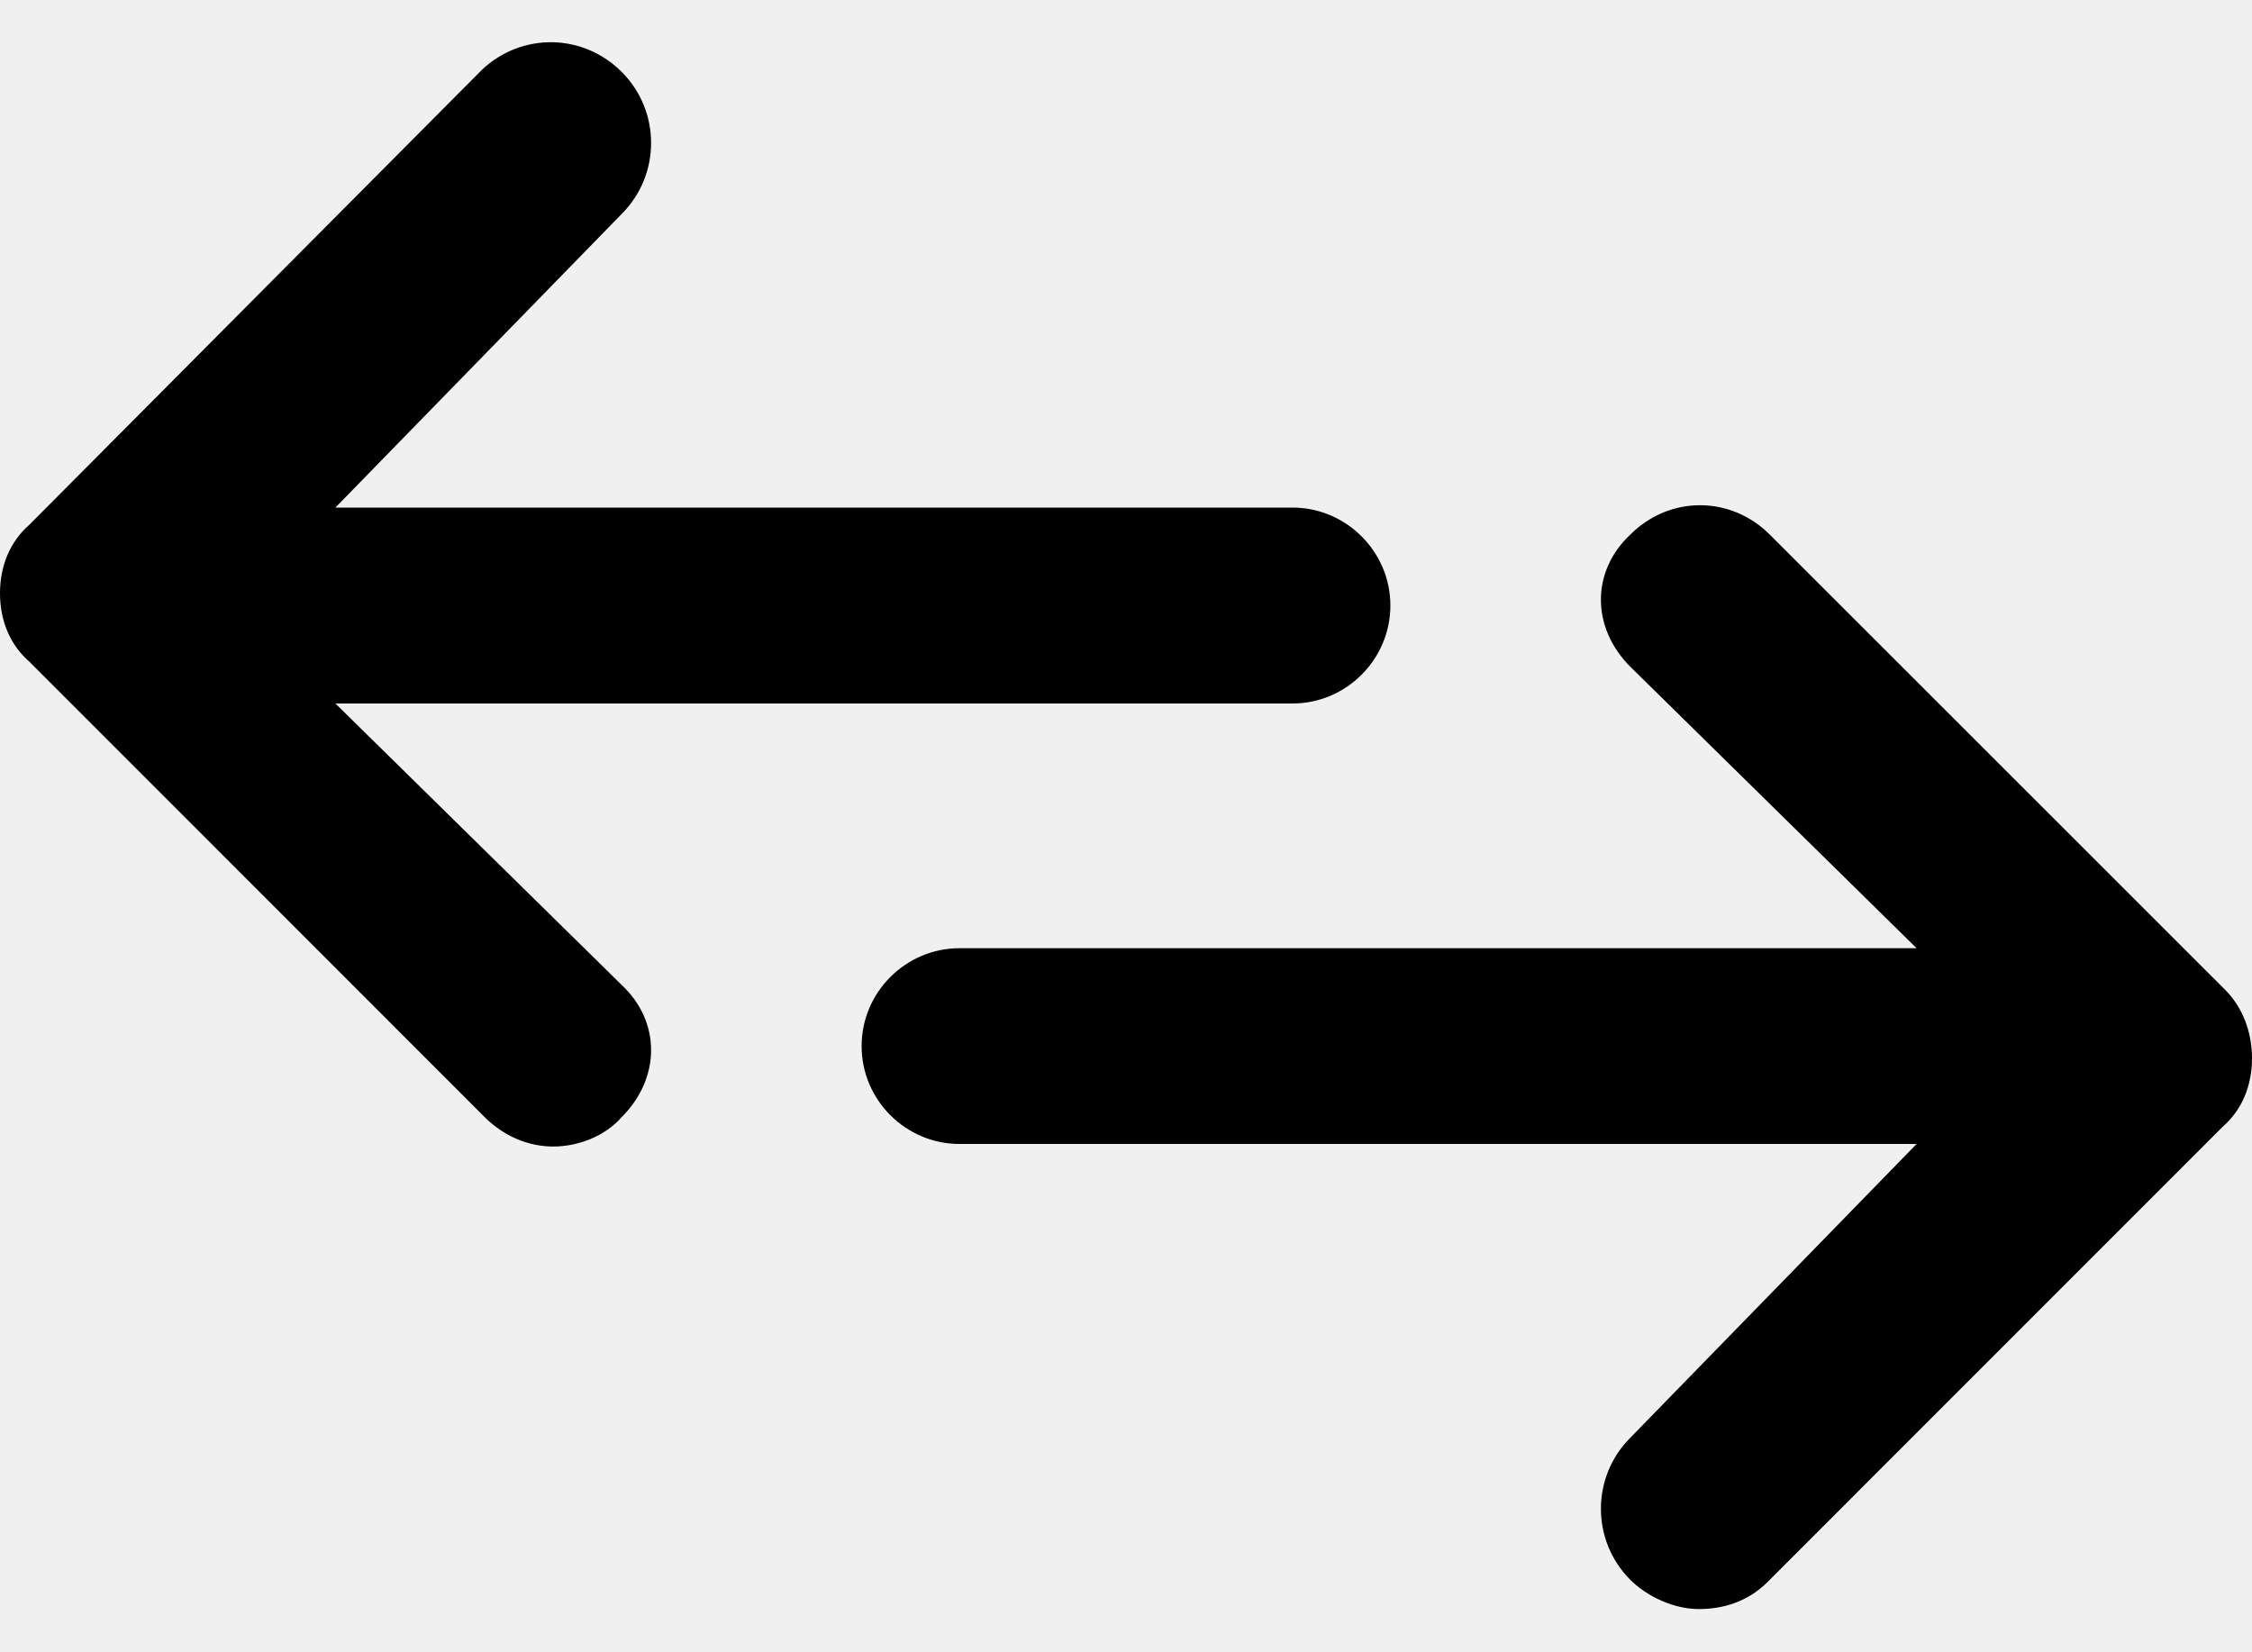
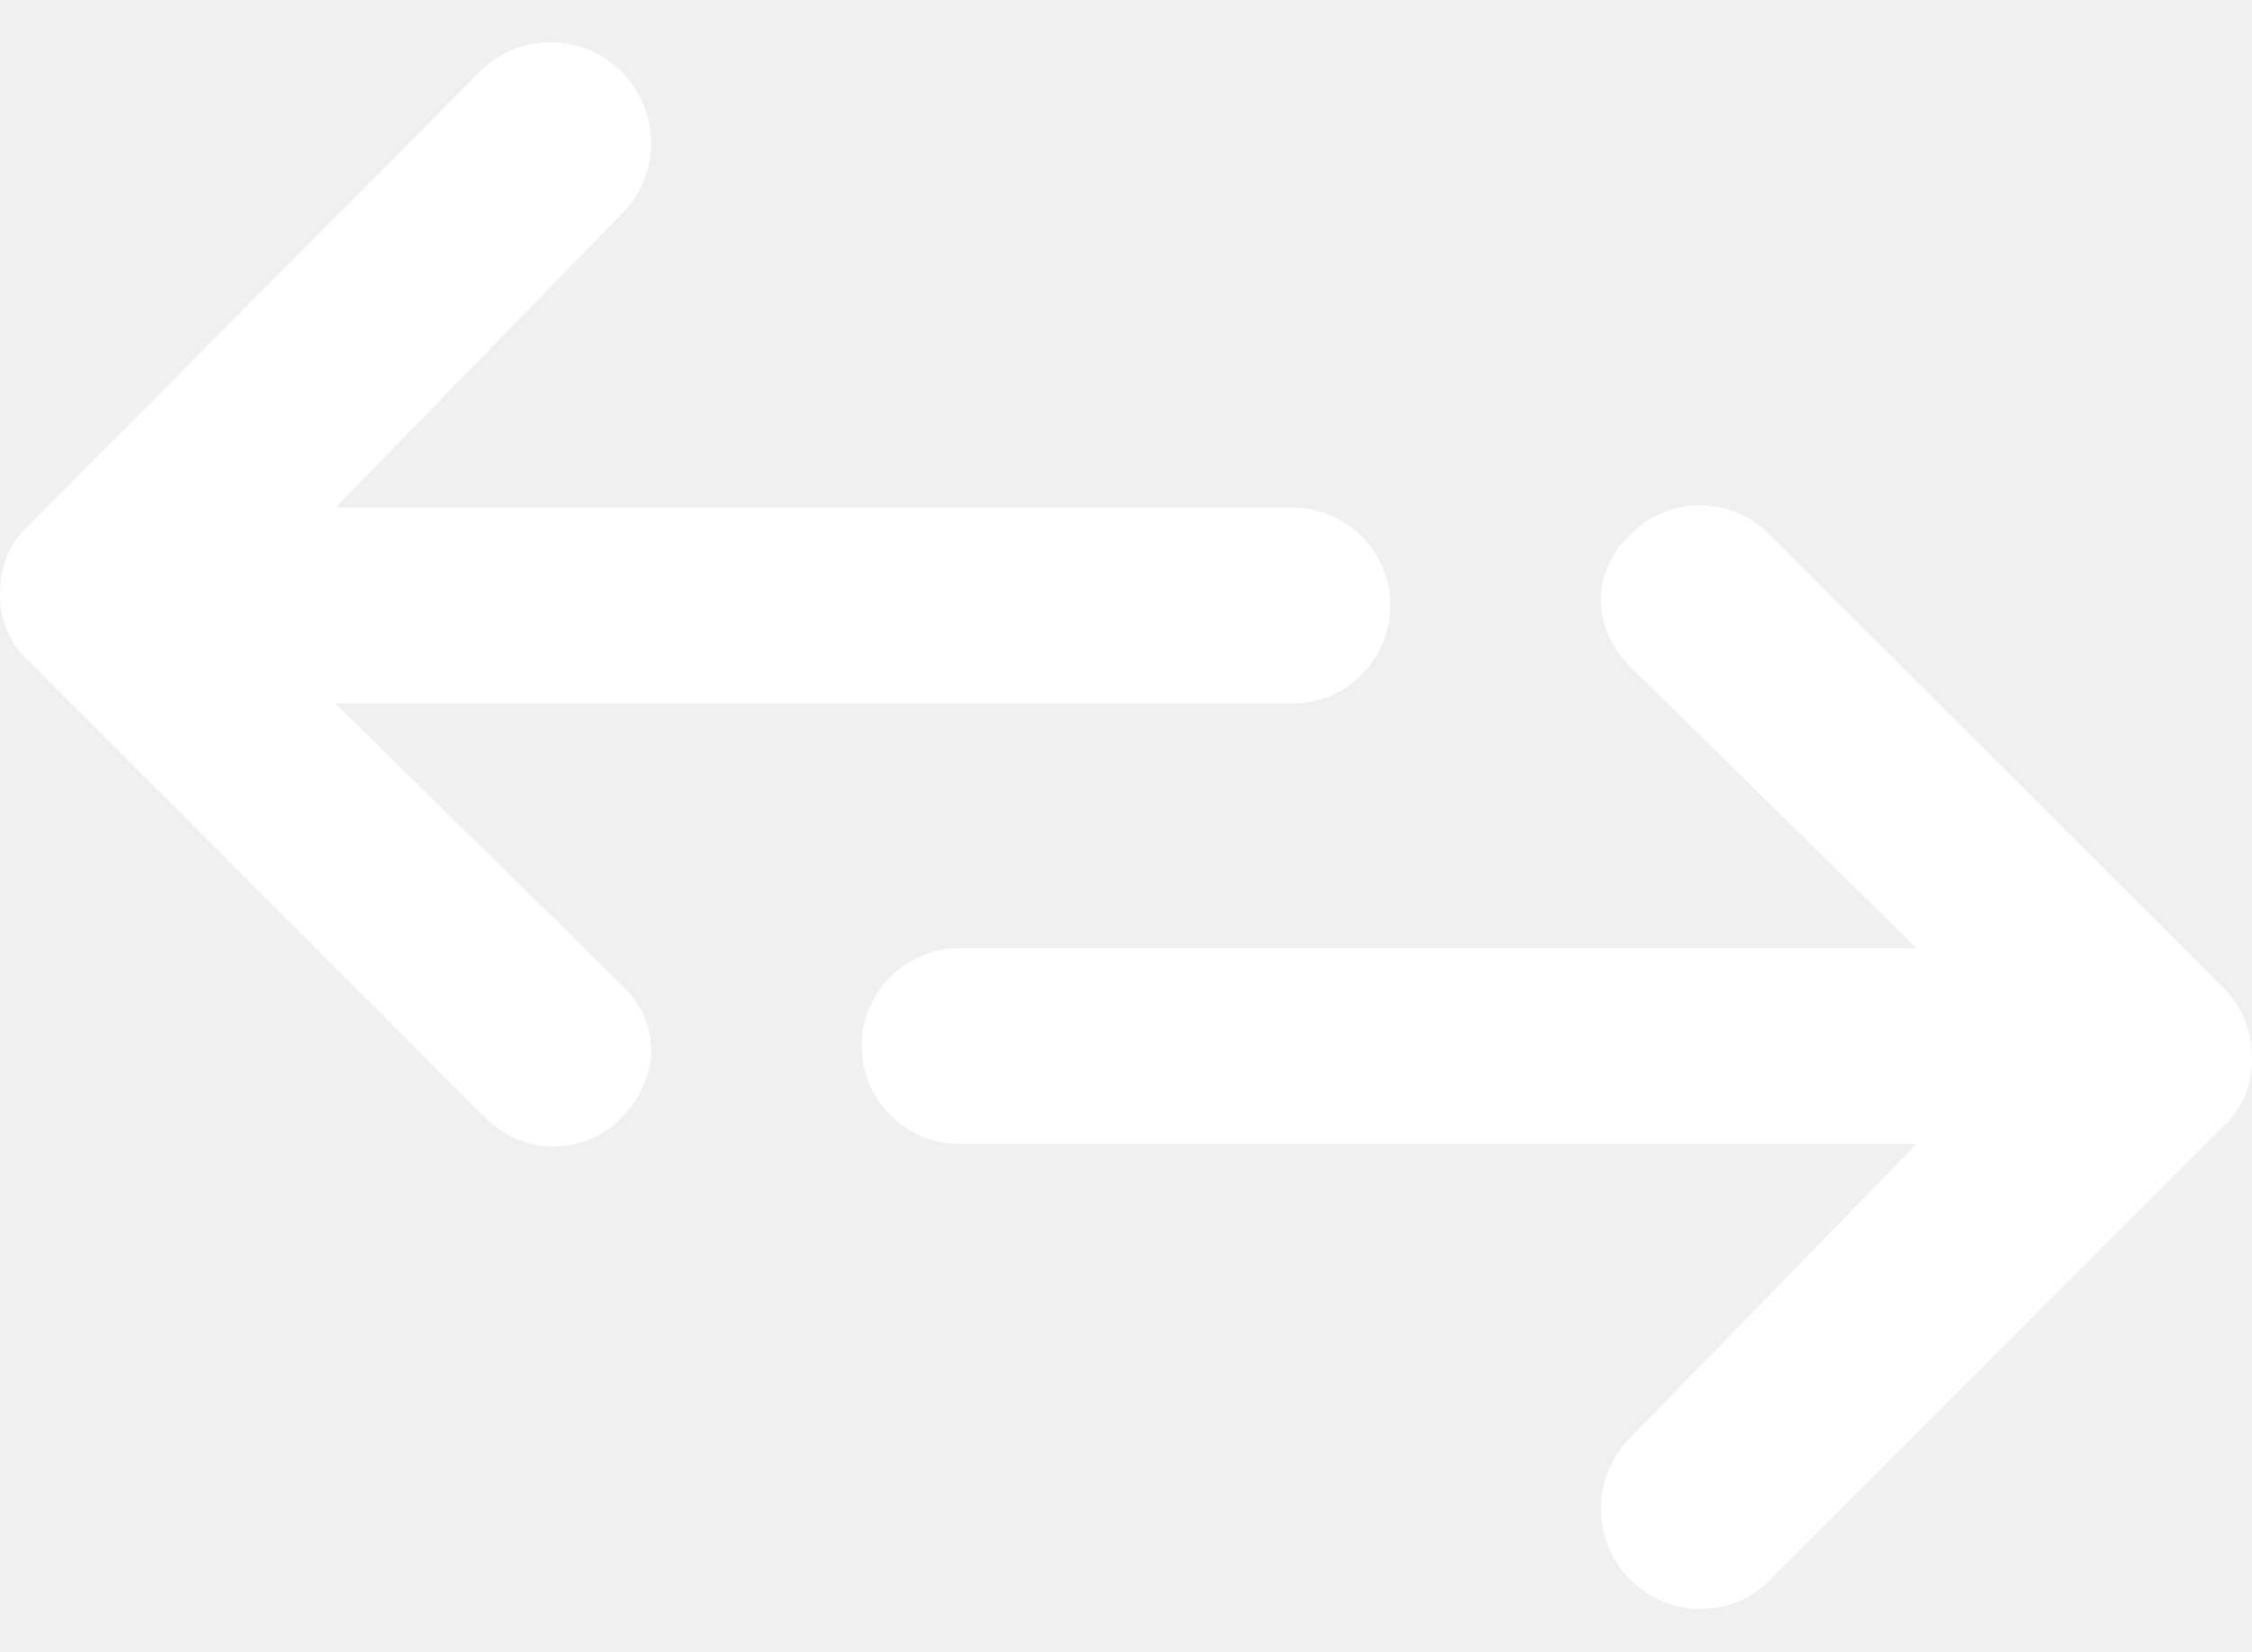
- <svg xmlns="http://www.w3.org/2000/svg" width="15" height="11" viewBox="0 0 15 11">
-   <path d="M15 7.05C15 7.229 14.935 7.392 14.804 7.506L11.772 10.539C11.641 10.669 11.478 10.718 11.315 10.718C11.152 10.718 10.973 10.637 10.859 10.523C10.598 10.262 10.598 9.838 10.859 9.577L12.766 7.62H6.391C6.033 7.62 5.739 7.327 5.739 6.968C5.739 6.609 6.033 6.316 6.391 6.316H12.766L10.859 4.441C10.598 4.18 10.598 3.805 10.859 3.561C11.12 3.3 11.527 3.3 11.788 3.561L14.821 6.593C14.935 6.707 15 6.87 15 7.05ZM2.234 4.686H8.609C8.967 4.686 9.261 4.392 9.261 4.033C9.261 3.675 8.967 3.381 8.609 3.381H2.234L4.141 1.425C4.402 1.164 4.402 0.74 4.141 0.479C3.88 0.218 3.473 0.218 3.212 0.463L0.196 3.495C0.065 3.609 0 3.772 0 3.952C0 4.131 0.065 4.294 0.196 4.408L3.228 7.441C3.359 7.571 3.522 7.637 3.685 7.637C3.848 7.637 4.027 7.571 4.141 7.441C4.402 7.18 4.402 6.805 4.141 6.561L2.234 4.686Z" />
+ <svg xmlns="http://www.w3.org/2000/svg" width="15" height="11" viewBox="0 0 15 11" fill="none">
+   <path d="M15 7.05C15 7.229 14.935 7.392 14.804 7.506L11.772 10.539C11.641 10.669 11.478 10.718 11.315 10.718C11.152 10.718 10.973 10.637 10.859 10.523C10.598 10.262 10.598 9.838 10.859 9.577L12.766 7.62H6.391C6.033 7.62 5.739 7.327 5.739 6.968C5.739 6.609 6.033 6.316 6.391 6.316H12.766L10.859 4.441C10.598 4.18 10.598 3.805 10.859 3.561C11.12 3.3 11.527 3.3 11.788 3.561L14.821 6.593C14.935 6.707 15 6.87 15 7.05ZM2.234 4.686H8.609C8.967 4.686 9.261 4.392 9.261 4.033C9.261 3.675 8.967 3.381 8.609 3.381H2.234L4.141 1.425C4.402 1.164 4.402 0.74 4.141 0.479C3.88 0.218 3.473 0.218 3.212 0.463L0.196 3.495C0.065 3.609 0 3.772 0 3.952C0 4.131 0.065 4.294 0.196 4.408L3.228 7.441C3.359 7.571 3.522 7.637 3.685 7.637C3.848 7.637 4.027 7.571 4.141 7.441C4.402 7.18 4.402 6.805 4.141 6.561L2.234 4.686Z" fill="white" />
</svg>
